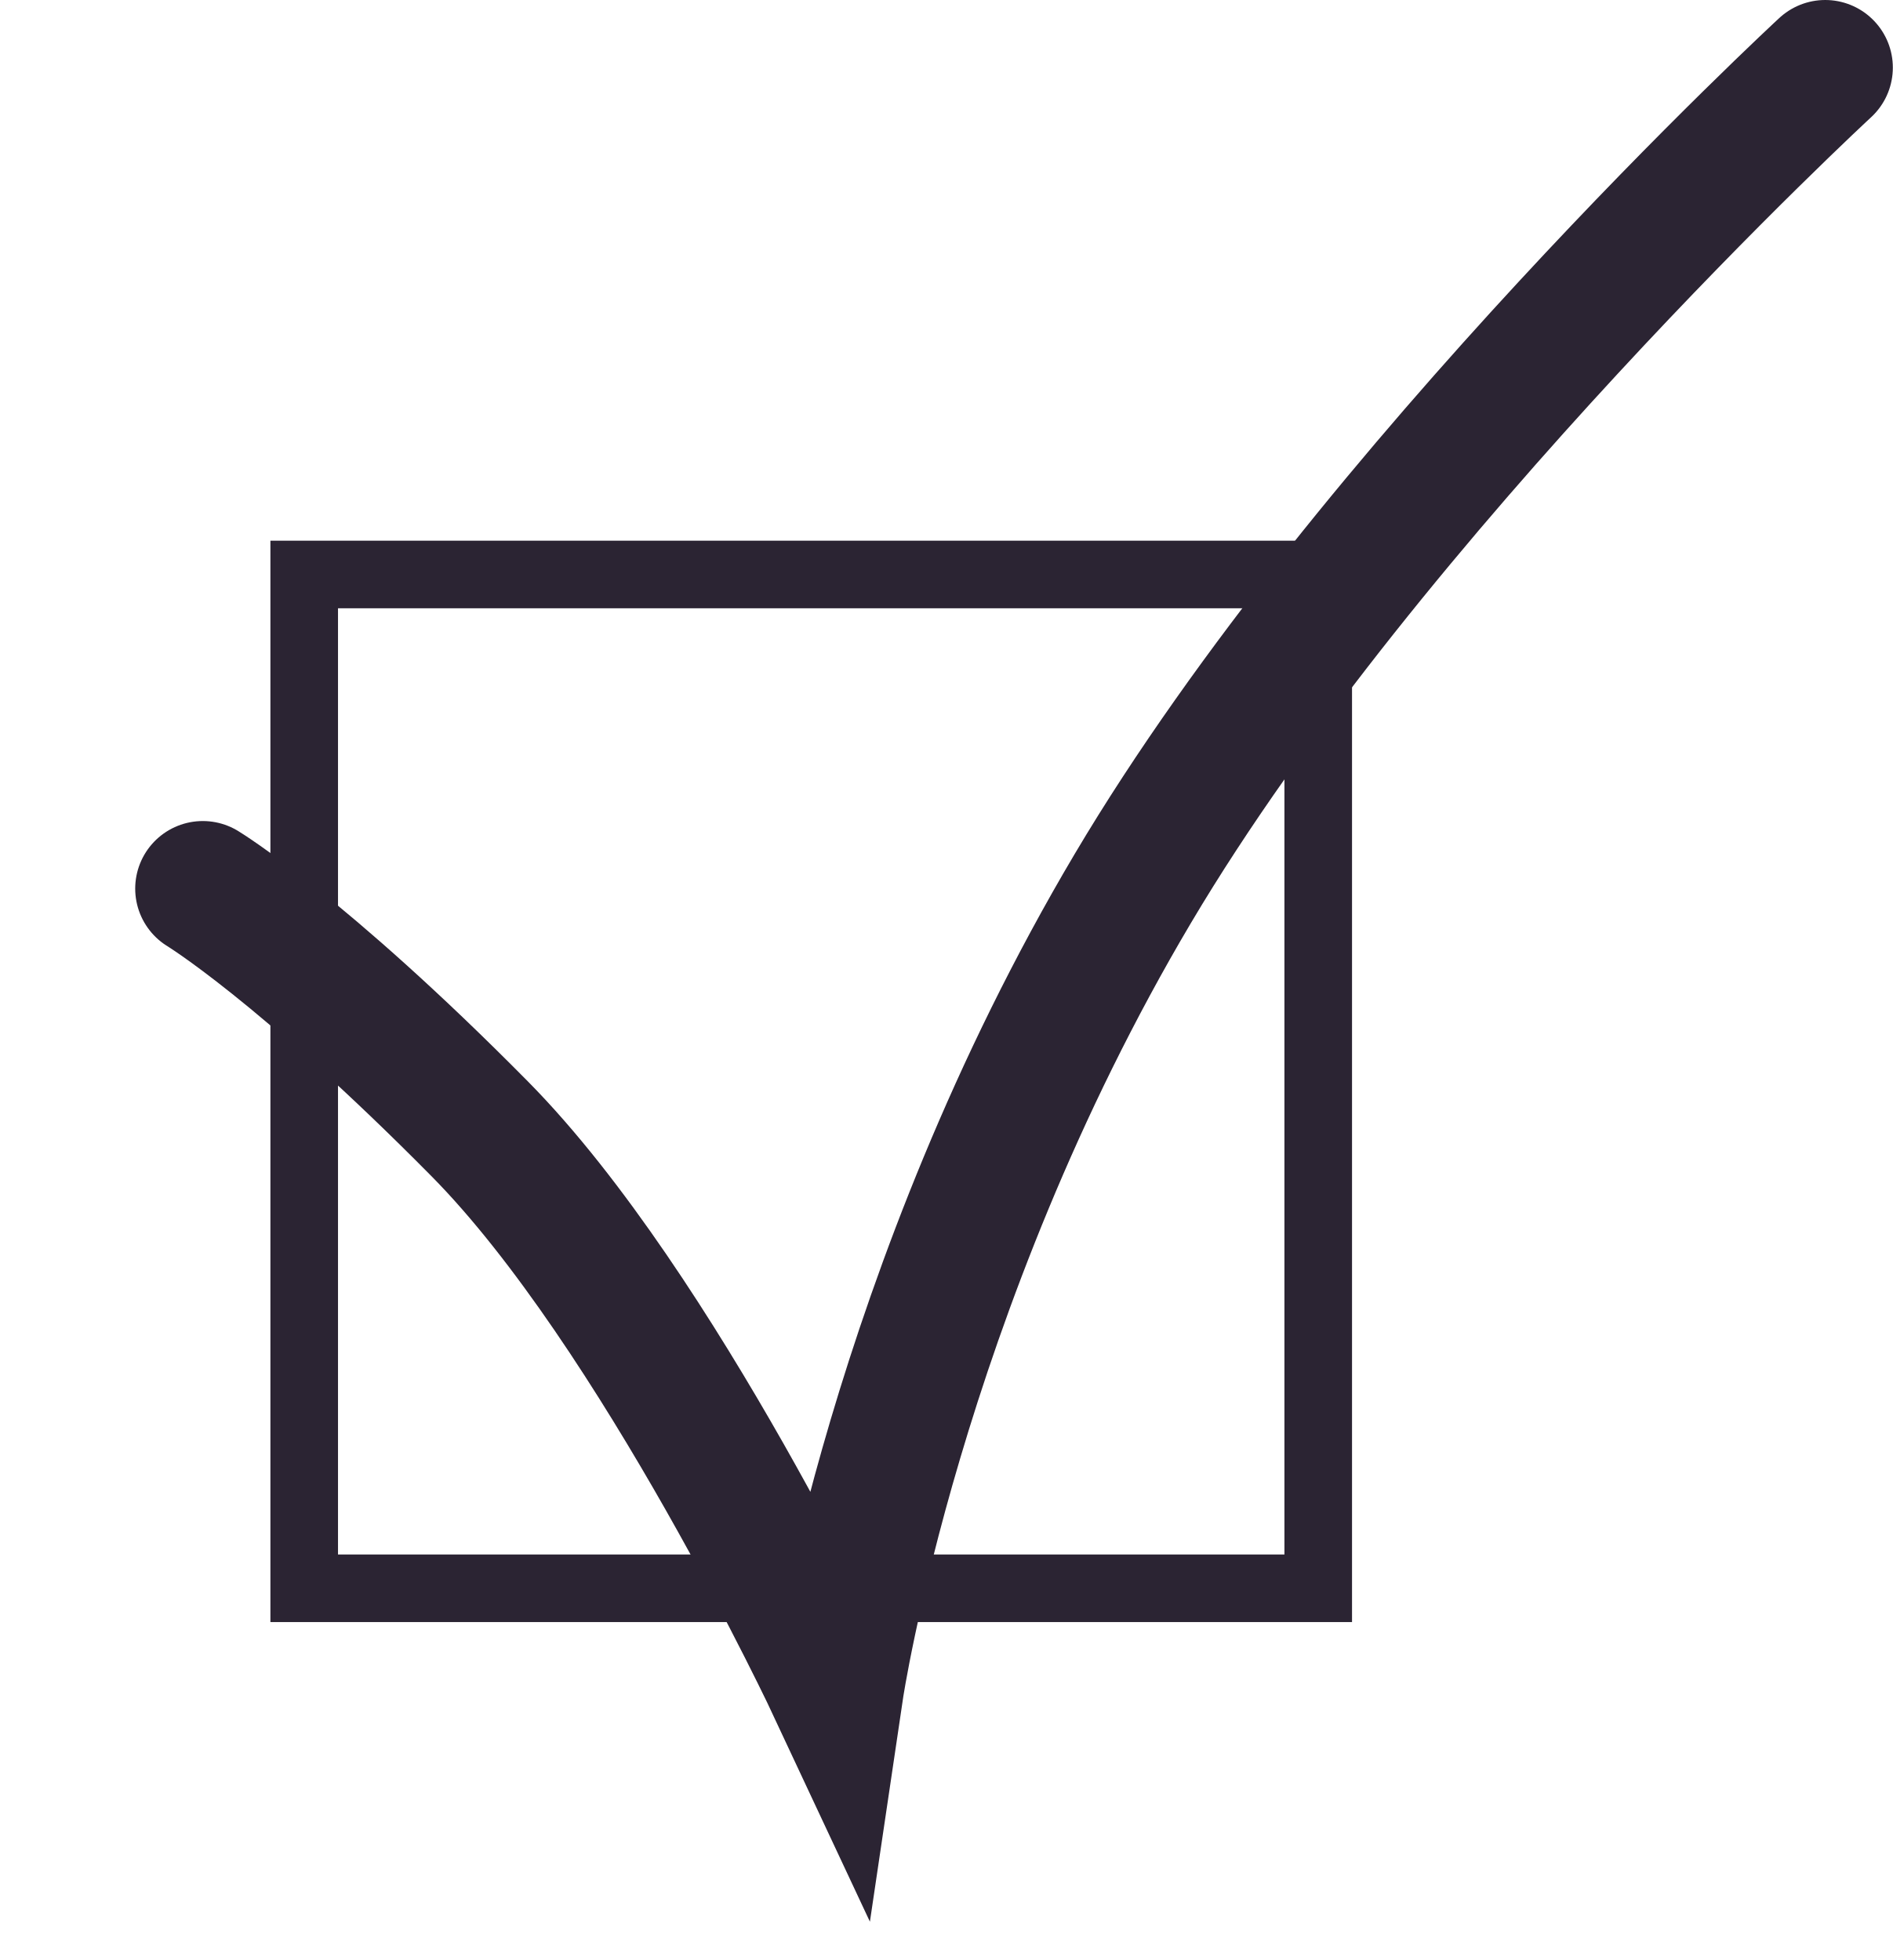
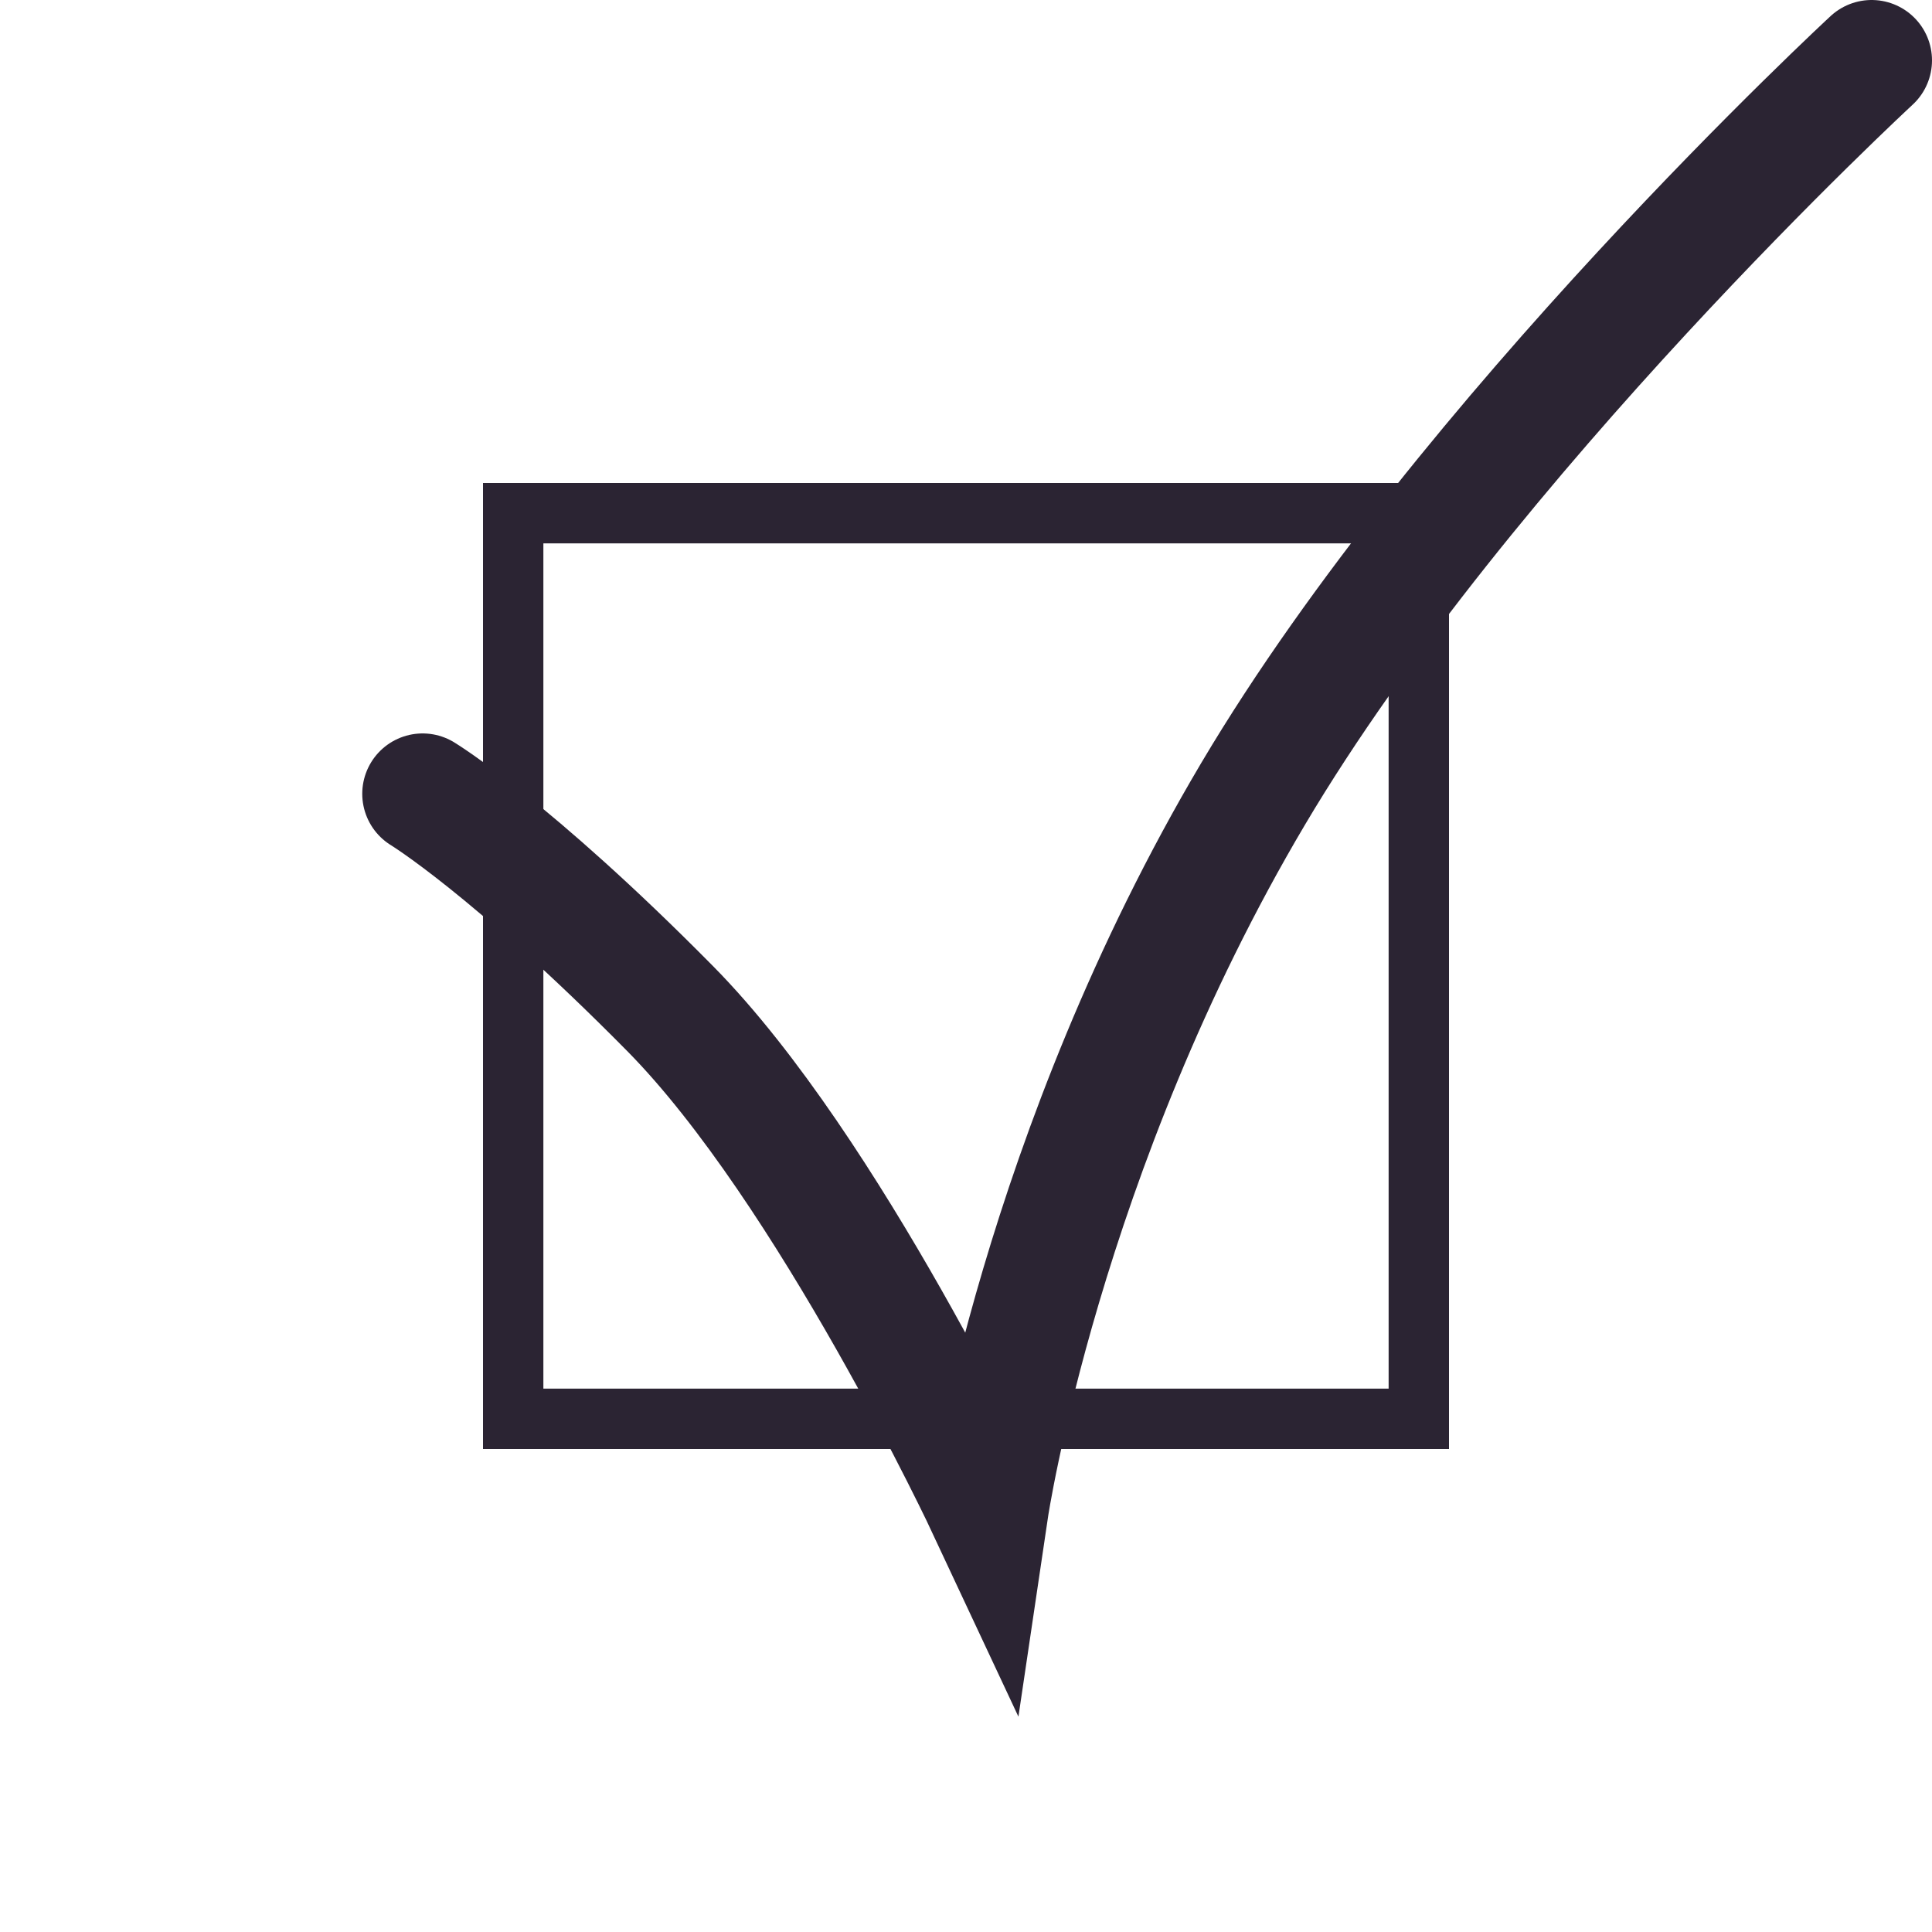
- <svg xmlns="http://www.w3.org/2000/svg" width="28" height="29" viewBox="0 0 28 29" fill="none">
-   <path d="M3 13.148C3 13.148 4.463 14.037 7.098 16.704C9.732 19.37 12.366 25 12.366 25C12.366 25 13.244 19.074 16.756 13.148C20.268 7.222 27 1 27 1" stroke="#2B2433" stroke-width="2" stroke-linecap="round" />
-   <rect x="4.5" y="8.5" width="15" height="15" stroke="#2B2433" />
+ <svg xmlns="http://www.w3.org/2000/svg" width="32" height="32" viewBox="0 0 32 32" fill="none">
+   <path d="M7 13.148C7 13.148 8.463 14.037 11.098 16.704C13.732 19.37 16.366 25 16.366 25C16.366 25 17.244 19.074 20.756 13.148C24.268 7.222 31 1 31 1" stroke="#2B2433" stroke-width="2" stroke-linecap="round" />
+   <rect x="8.5" y="8.5" width="15" height="15" stroke="#2B2433" />
</svg>
